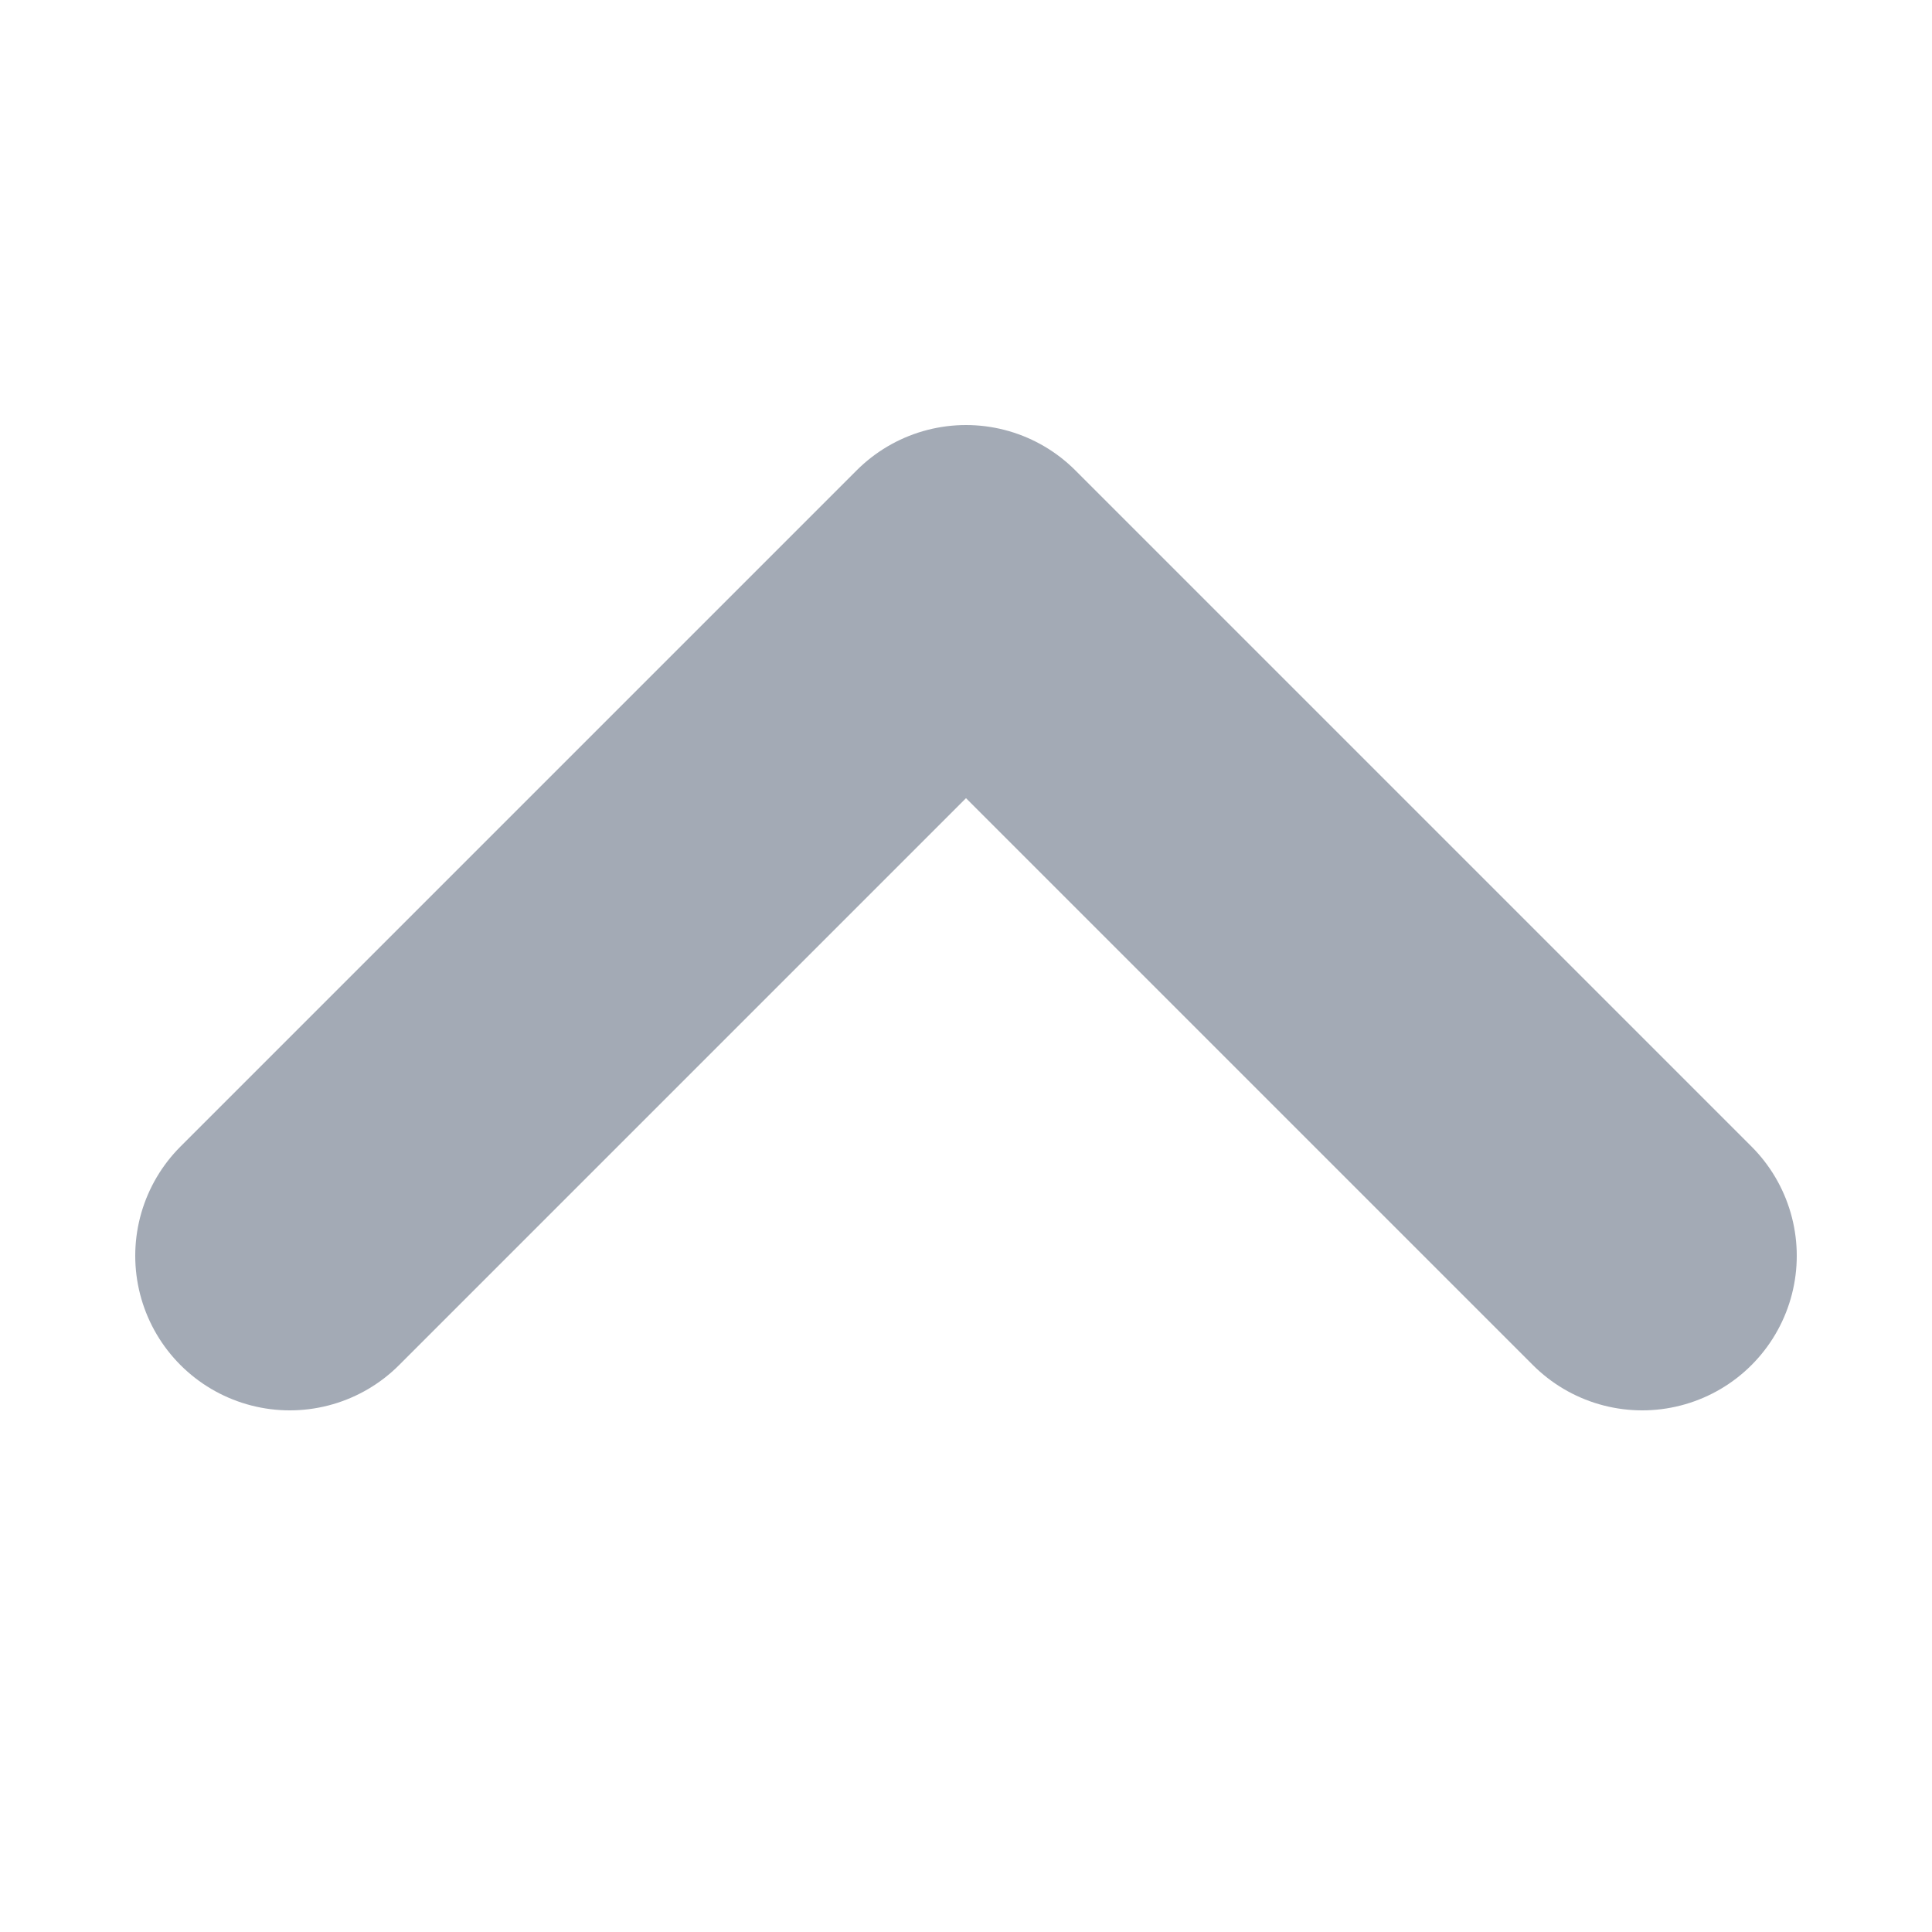
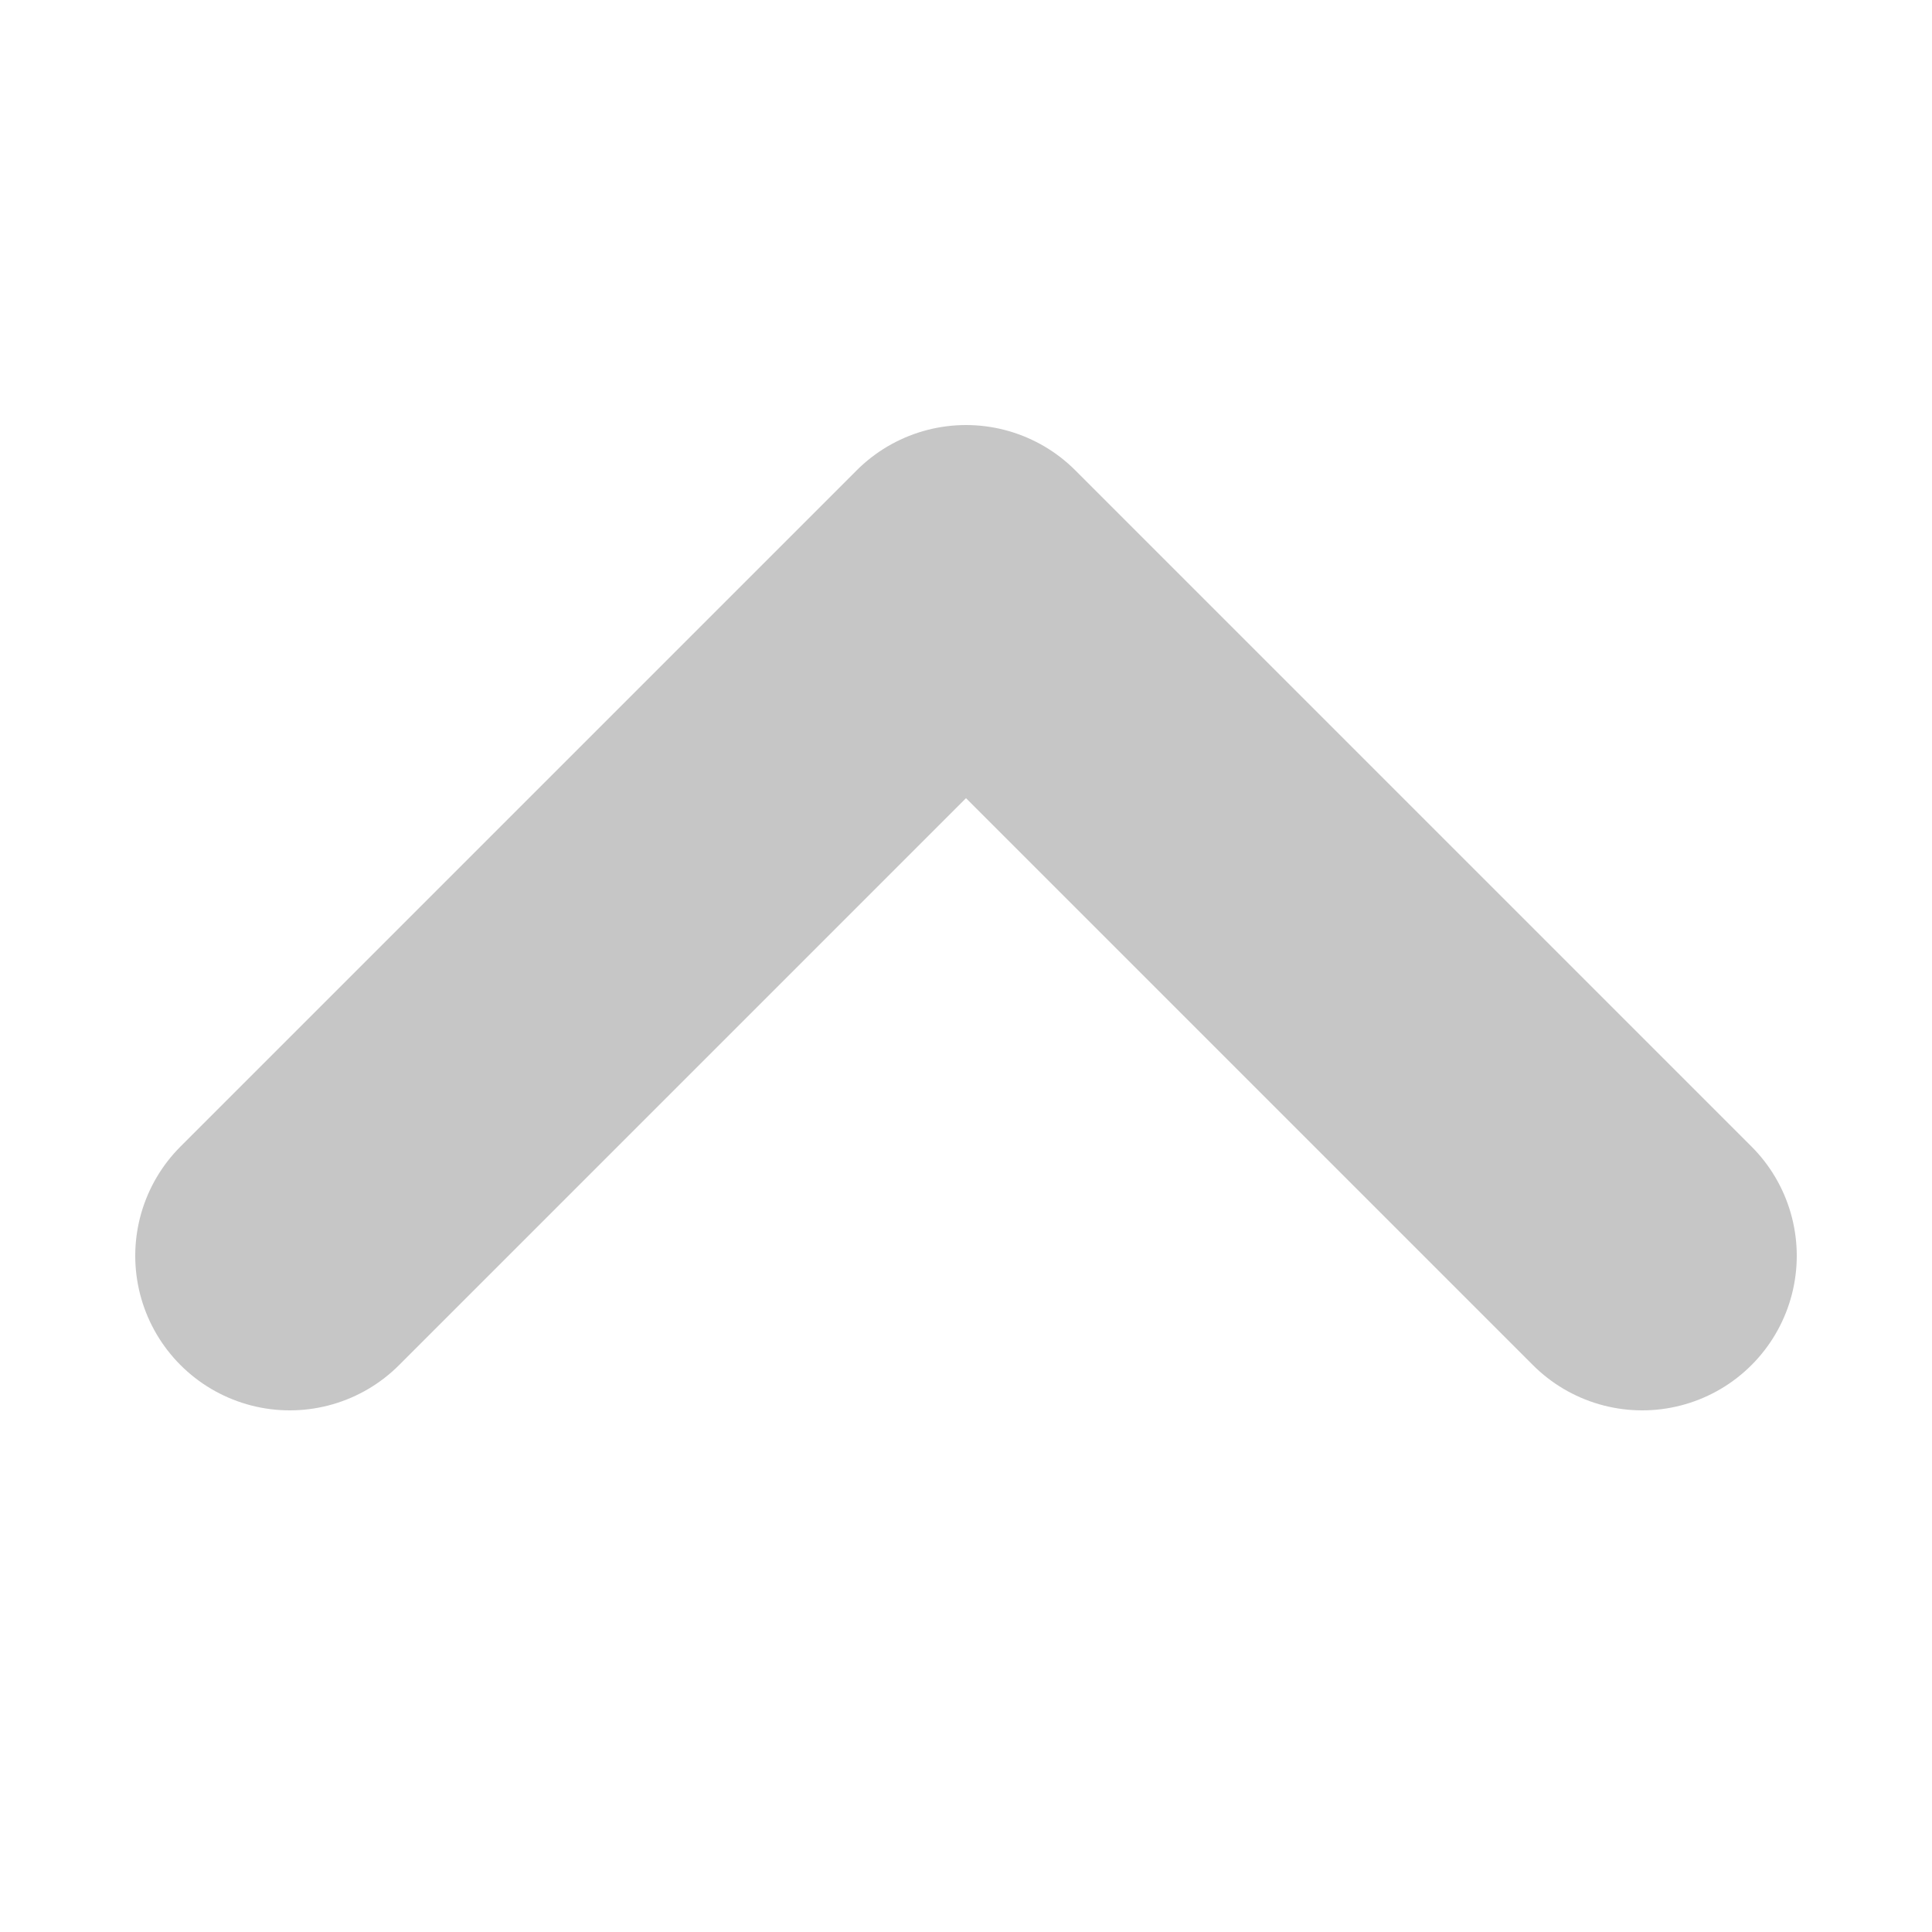
<svg xmlns="http://www.w3.org/2000/svg" width="10" height="10" viewBox="0 0 10 10">
-   <path d="M1.5 6.5 L5 3 L8.5 6.5" fill="none" stroke="#A3AAB5" stroke-width="1.6" stroke-linecap="round" stroke-linejoin="round" />
+   <path d="M1.5 6.5 L5 3 L8.5 6.5" fill="none" stroke="#C6C6C6" stroke-width="1.6" stroke-linecap="round" stroke-linejoin="round" />
</svg>
